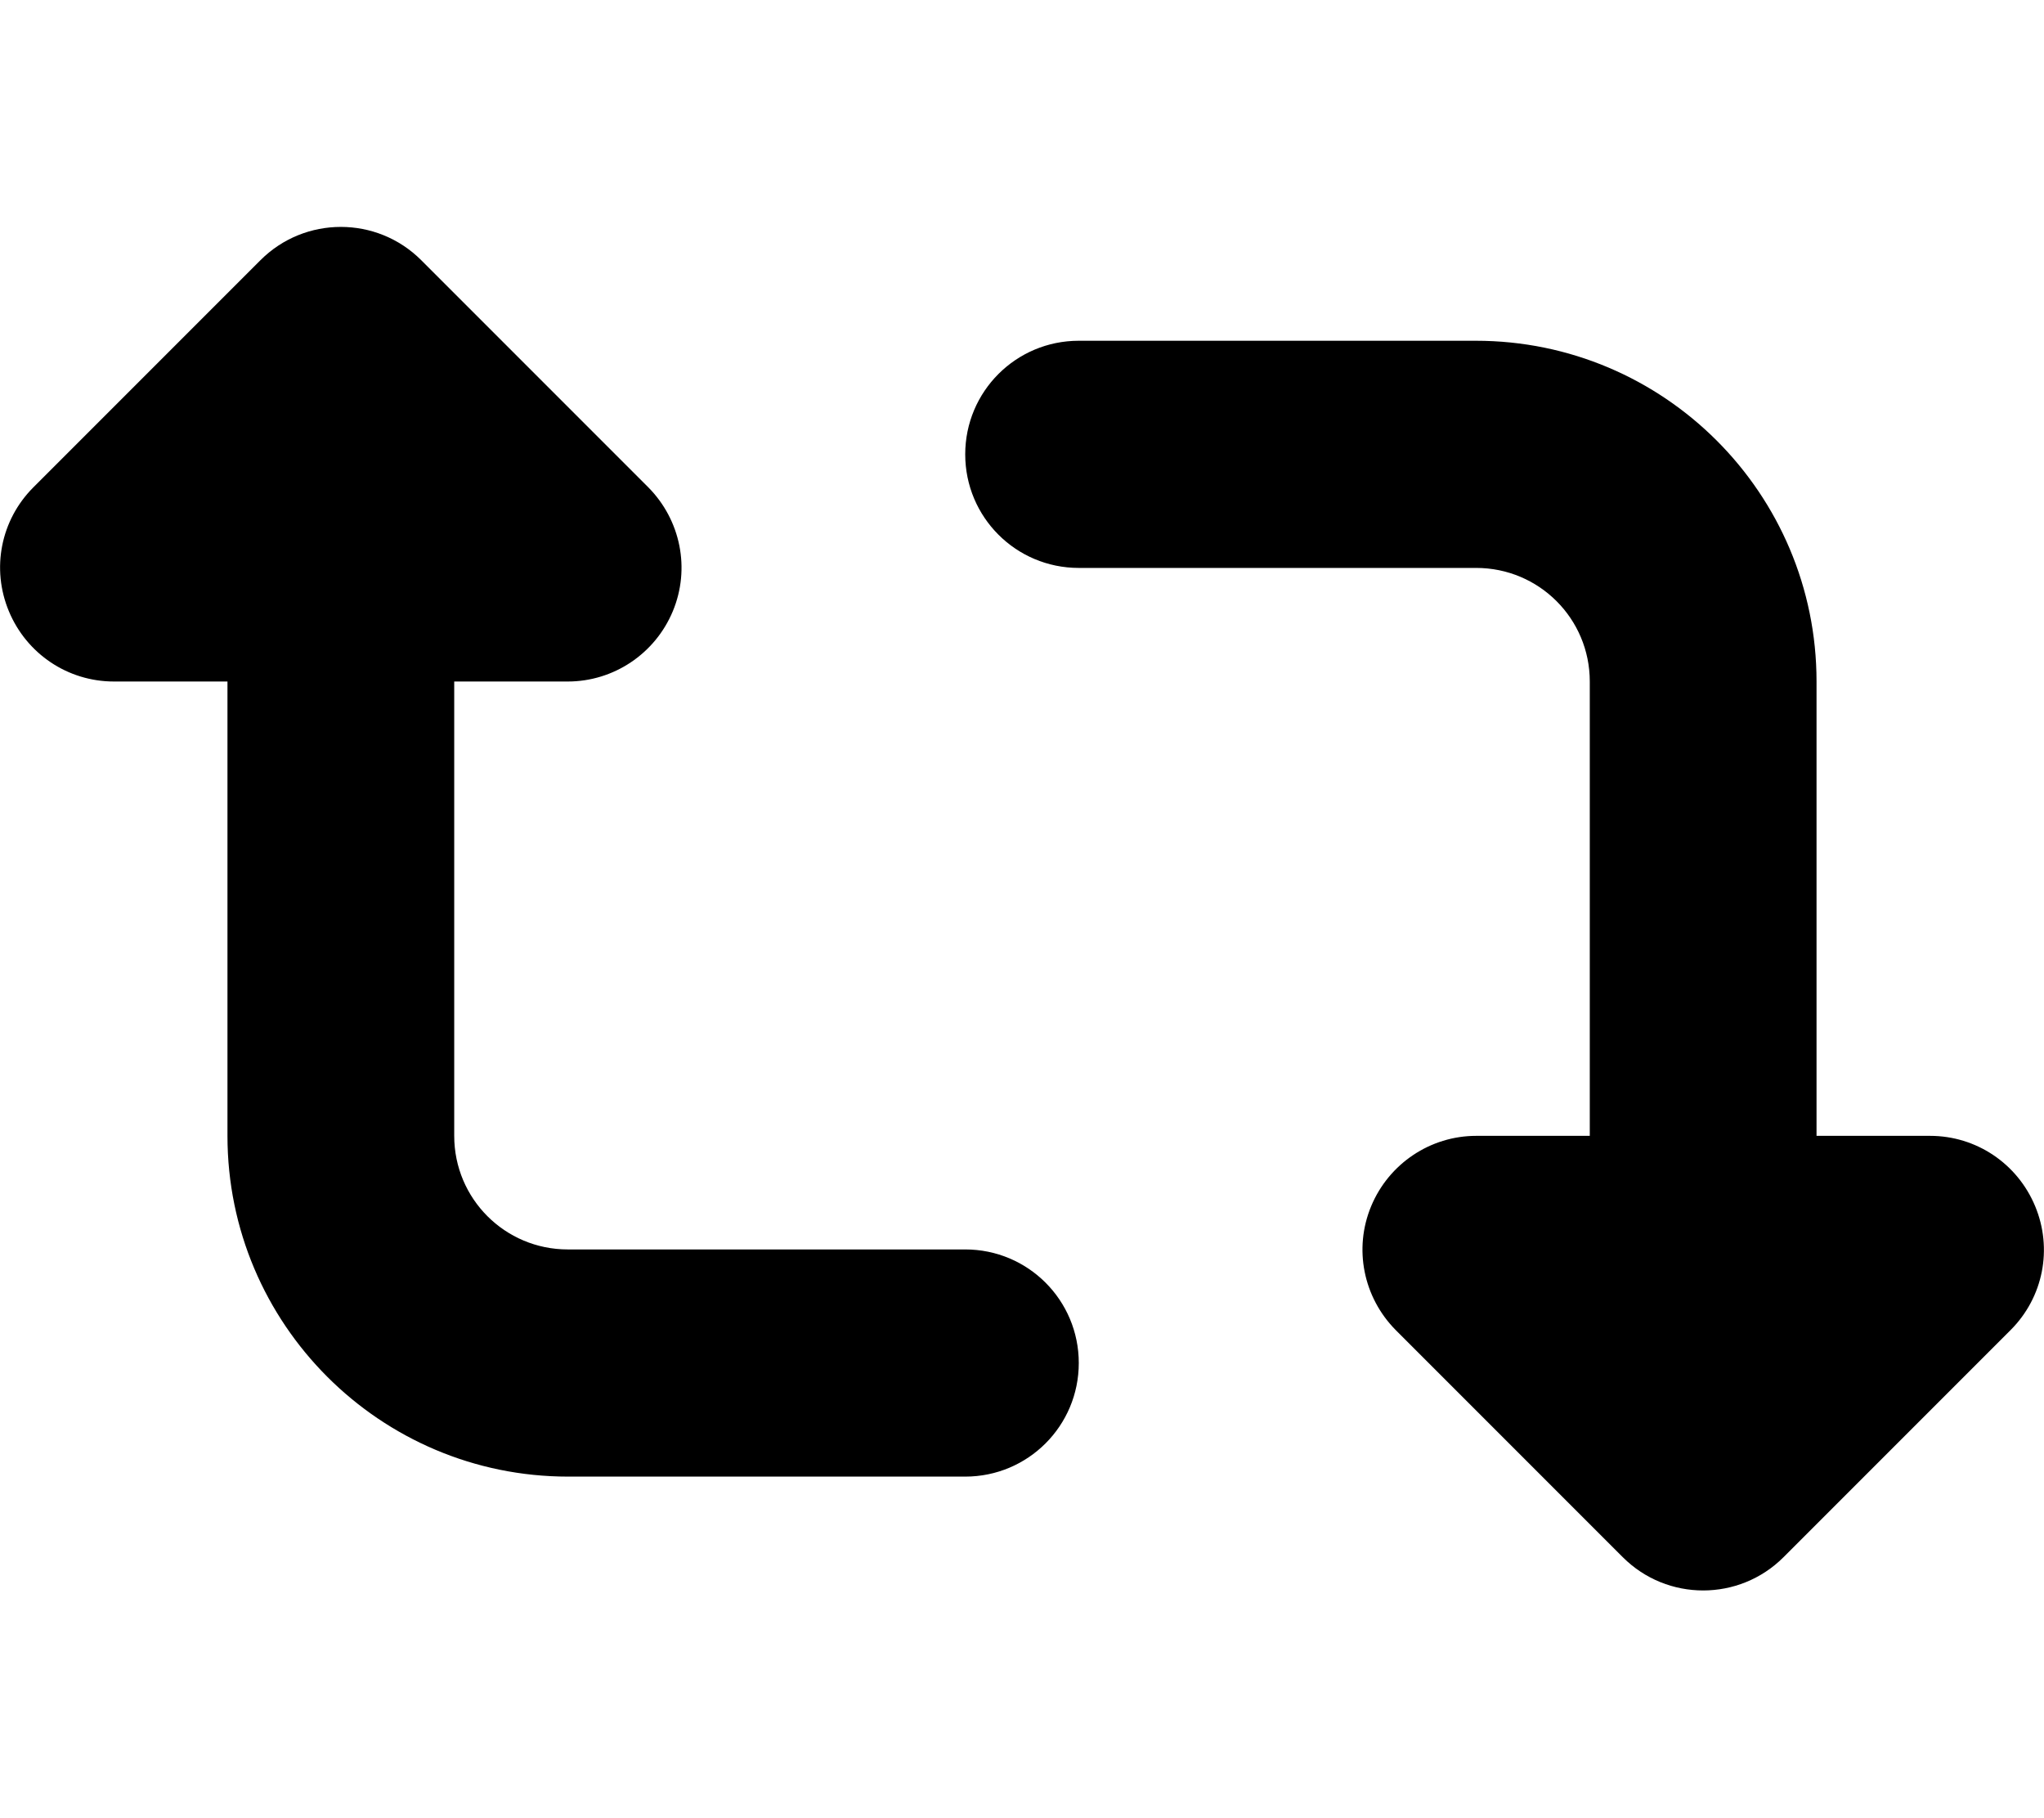
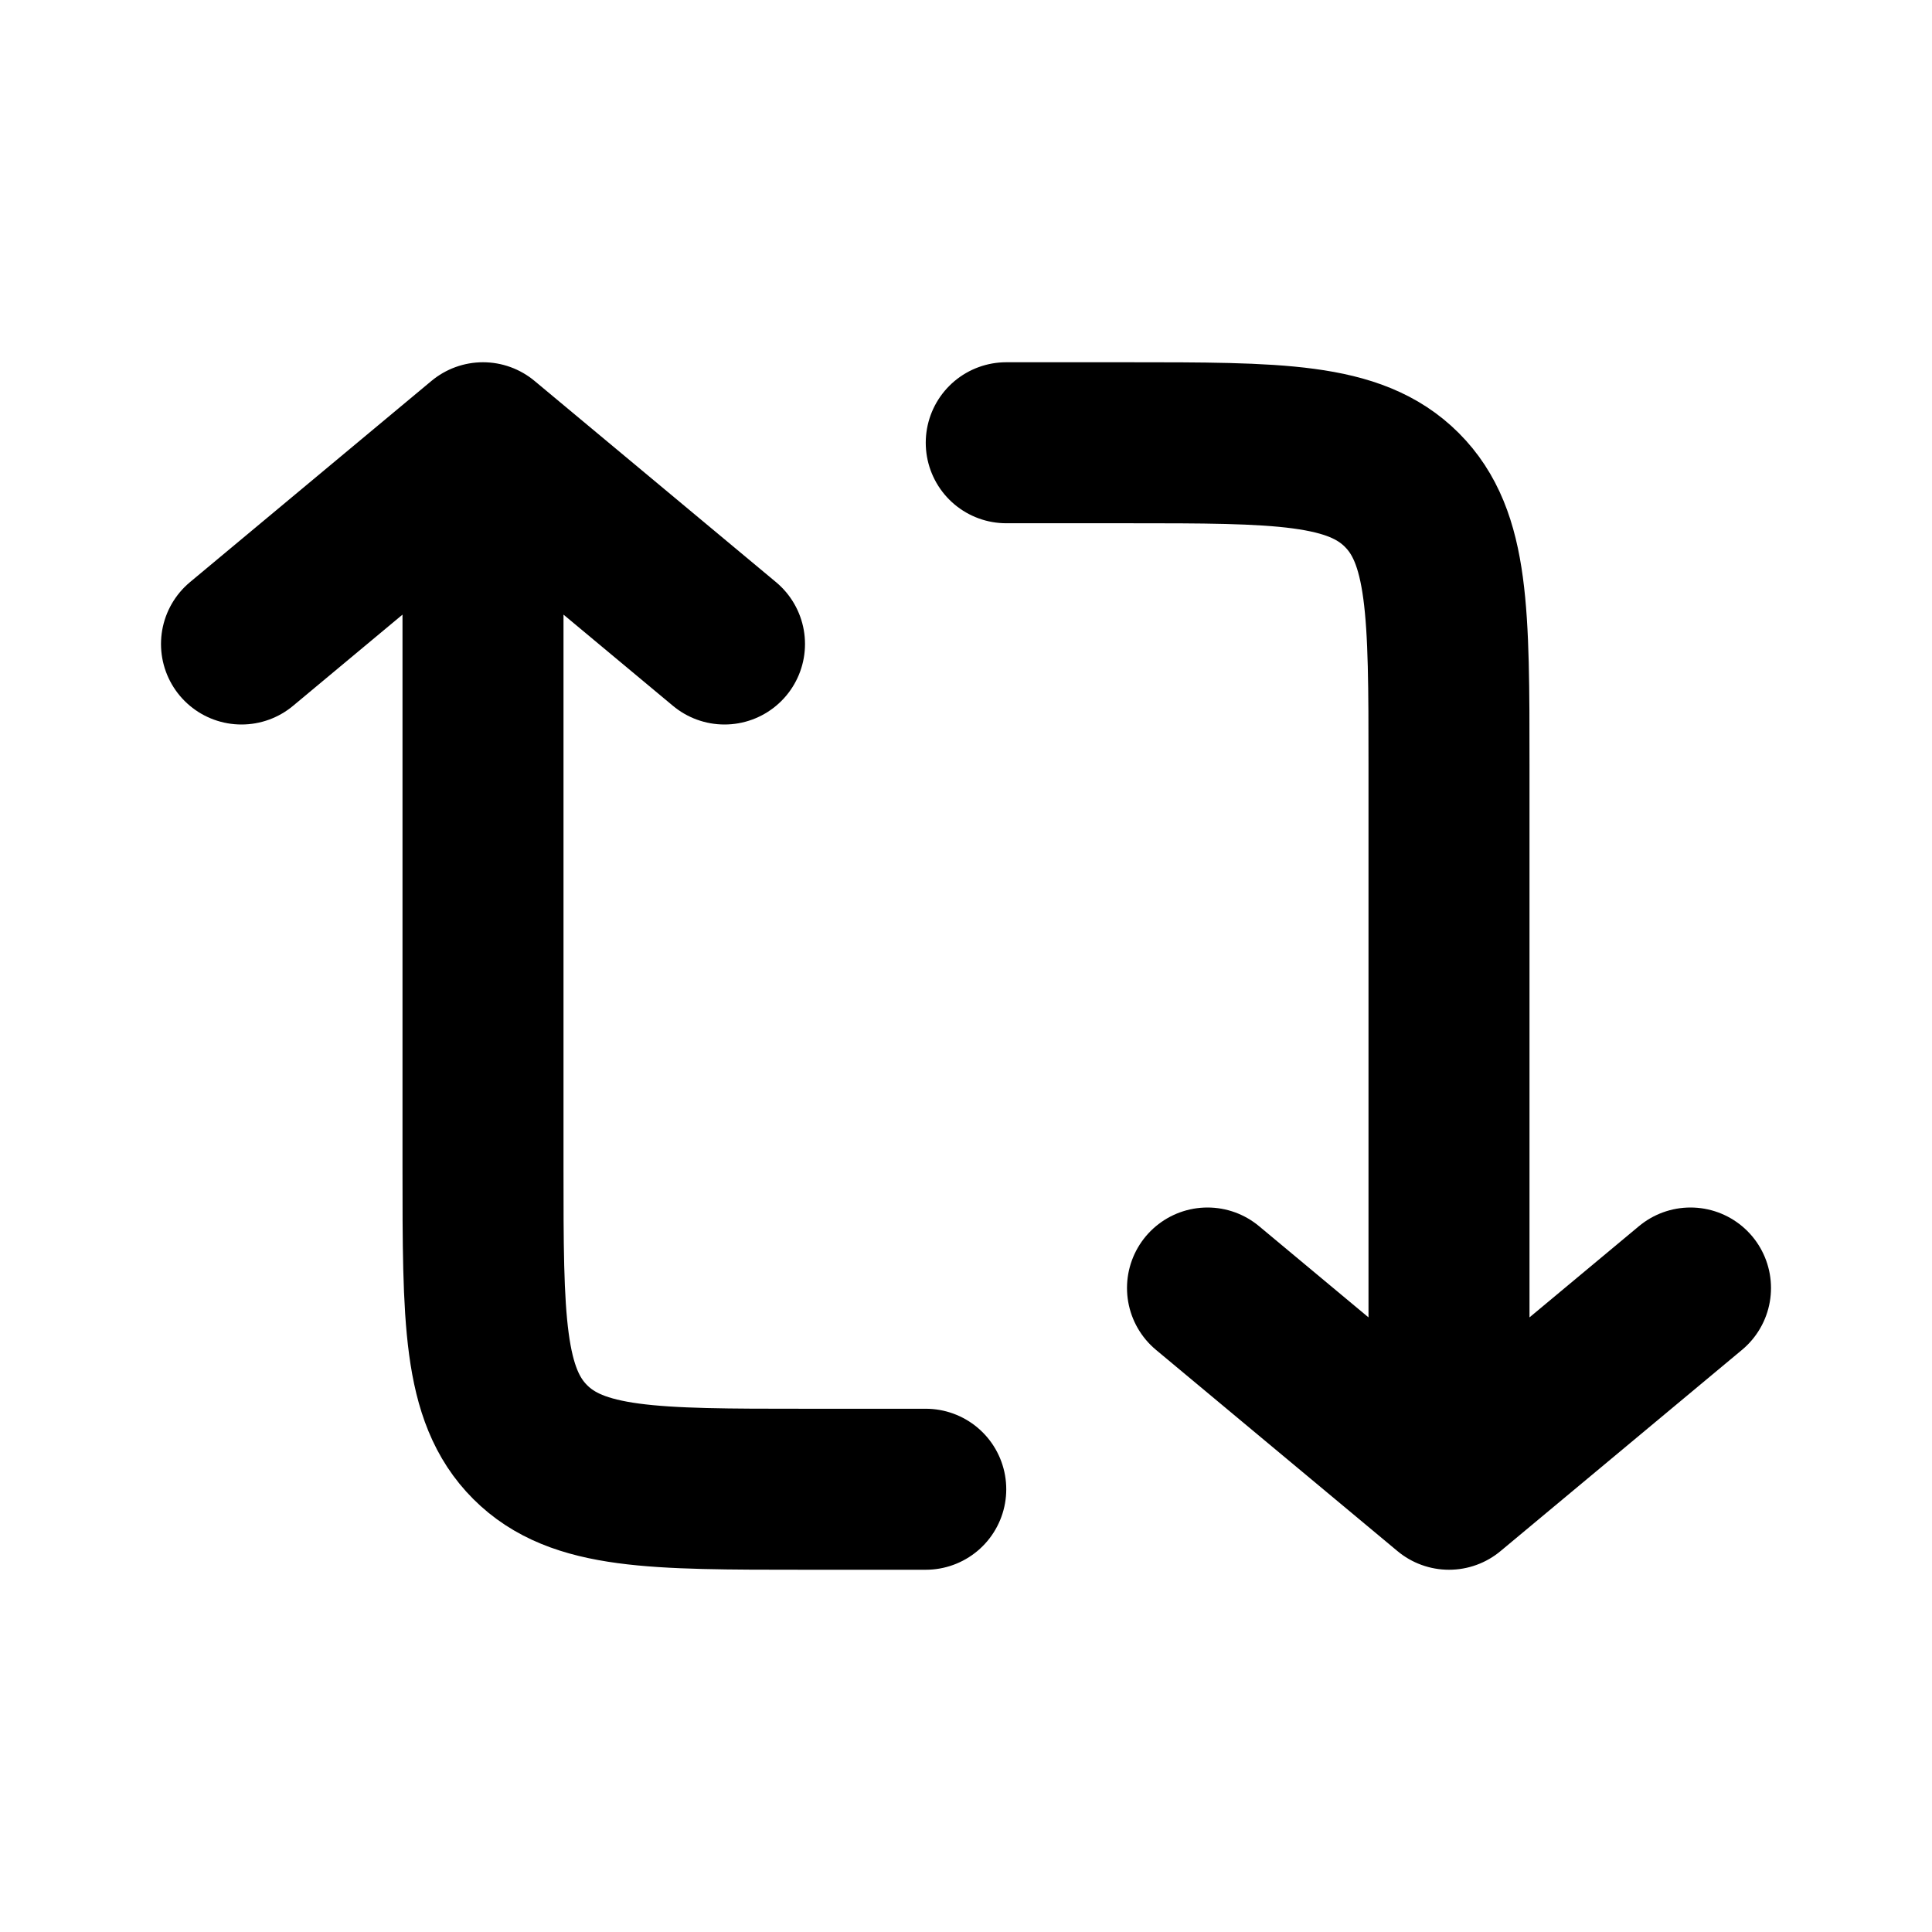
- <svg xmlns="http://www.w3.org/2000/svg" viewBox="0 0 576 512">
-   <path d="M272 416c17.7 0 32-14.3 32-32s-14.3-32-32-32H160c-17.7 0-32-14.3-32-32V192h32c12.9 0 24.6-7.8 29.6-19.8s2.2-25.7-6.9-34.9l-64-64c-12.5-12.5-32.8-12.5-45.3 0l-64 64c-9.2 9.2-11.9 22.9-6.9 34.9s16.6 19.8 29.6 19.8l32 0 0 128c0 53 43 96 96 96H272zM304 96c-17.7 0-32 14.3-32 32s14.3 32 32 32l112 0c17.7 0 32 14.3 32 32l0 128H416c-12.9 0-24.6 7.8-29.6 19.8s-2.2 25.7 6.9 34.9l64 64c12.5 12.5 32.8 12.5 45.3 0l64-64c9.2-9.2 11.9-22.9 6.9-34.9s-16.6-19.8-29.6-19.8l-32 0V192c0-53-43-96-96-96L304 96z" />
+ <svg xmlns="http://www.w3.org/2000/svg" width="24" height="24" fill="none">
+   <path d="M18 18.5v-9c0-1.886 0-2.828-.586-3.414C16.828 5.5 15.886 5.5 14 5.5h-1.5m5.5 13l3-2.5m-3 2.5L15 16M6 5.5v9c0 1.886 0 2.828.586 3.414.586.586 1.528.586 3.413.586H11.5M6 5.5L3 8m3-2.5L9 8" stroke="currentColor" stroke-width="2" stroke-linecap="round" stroke-linejoin="round" />
</svg>
